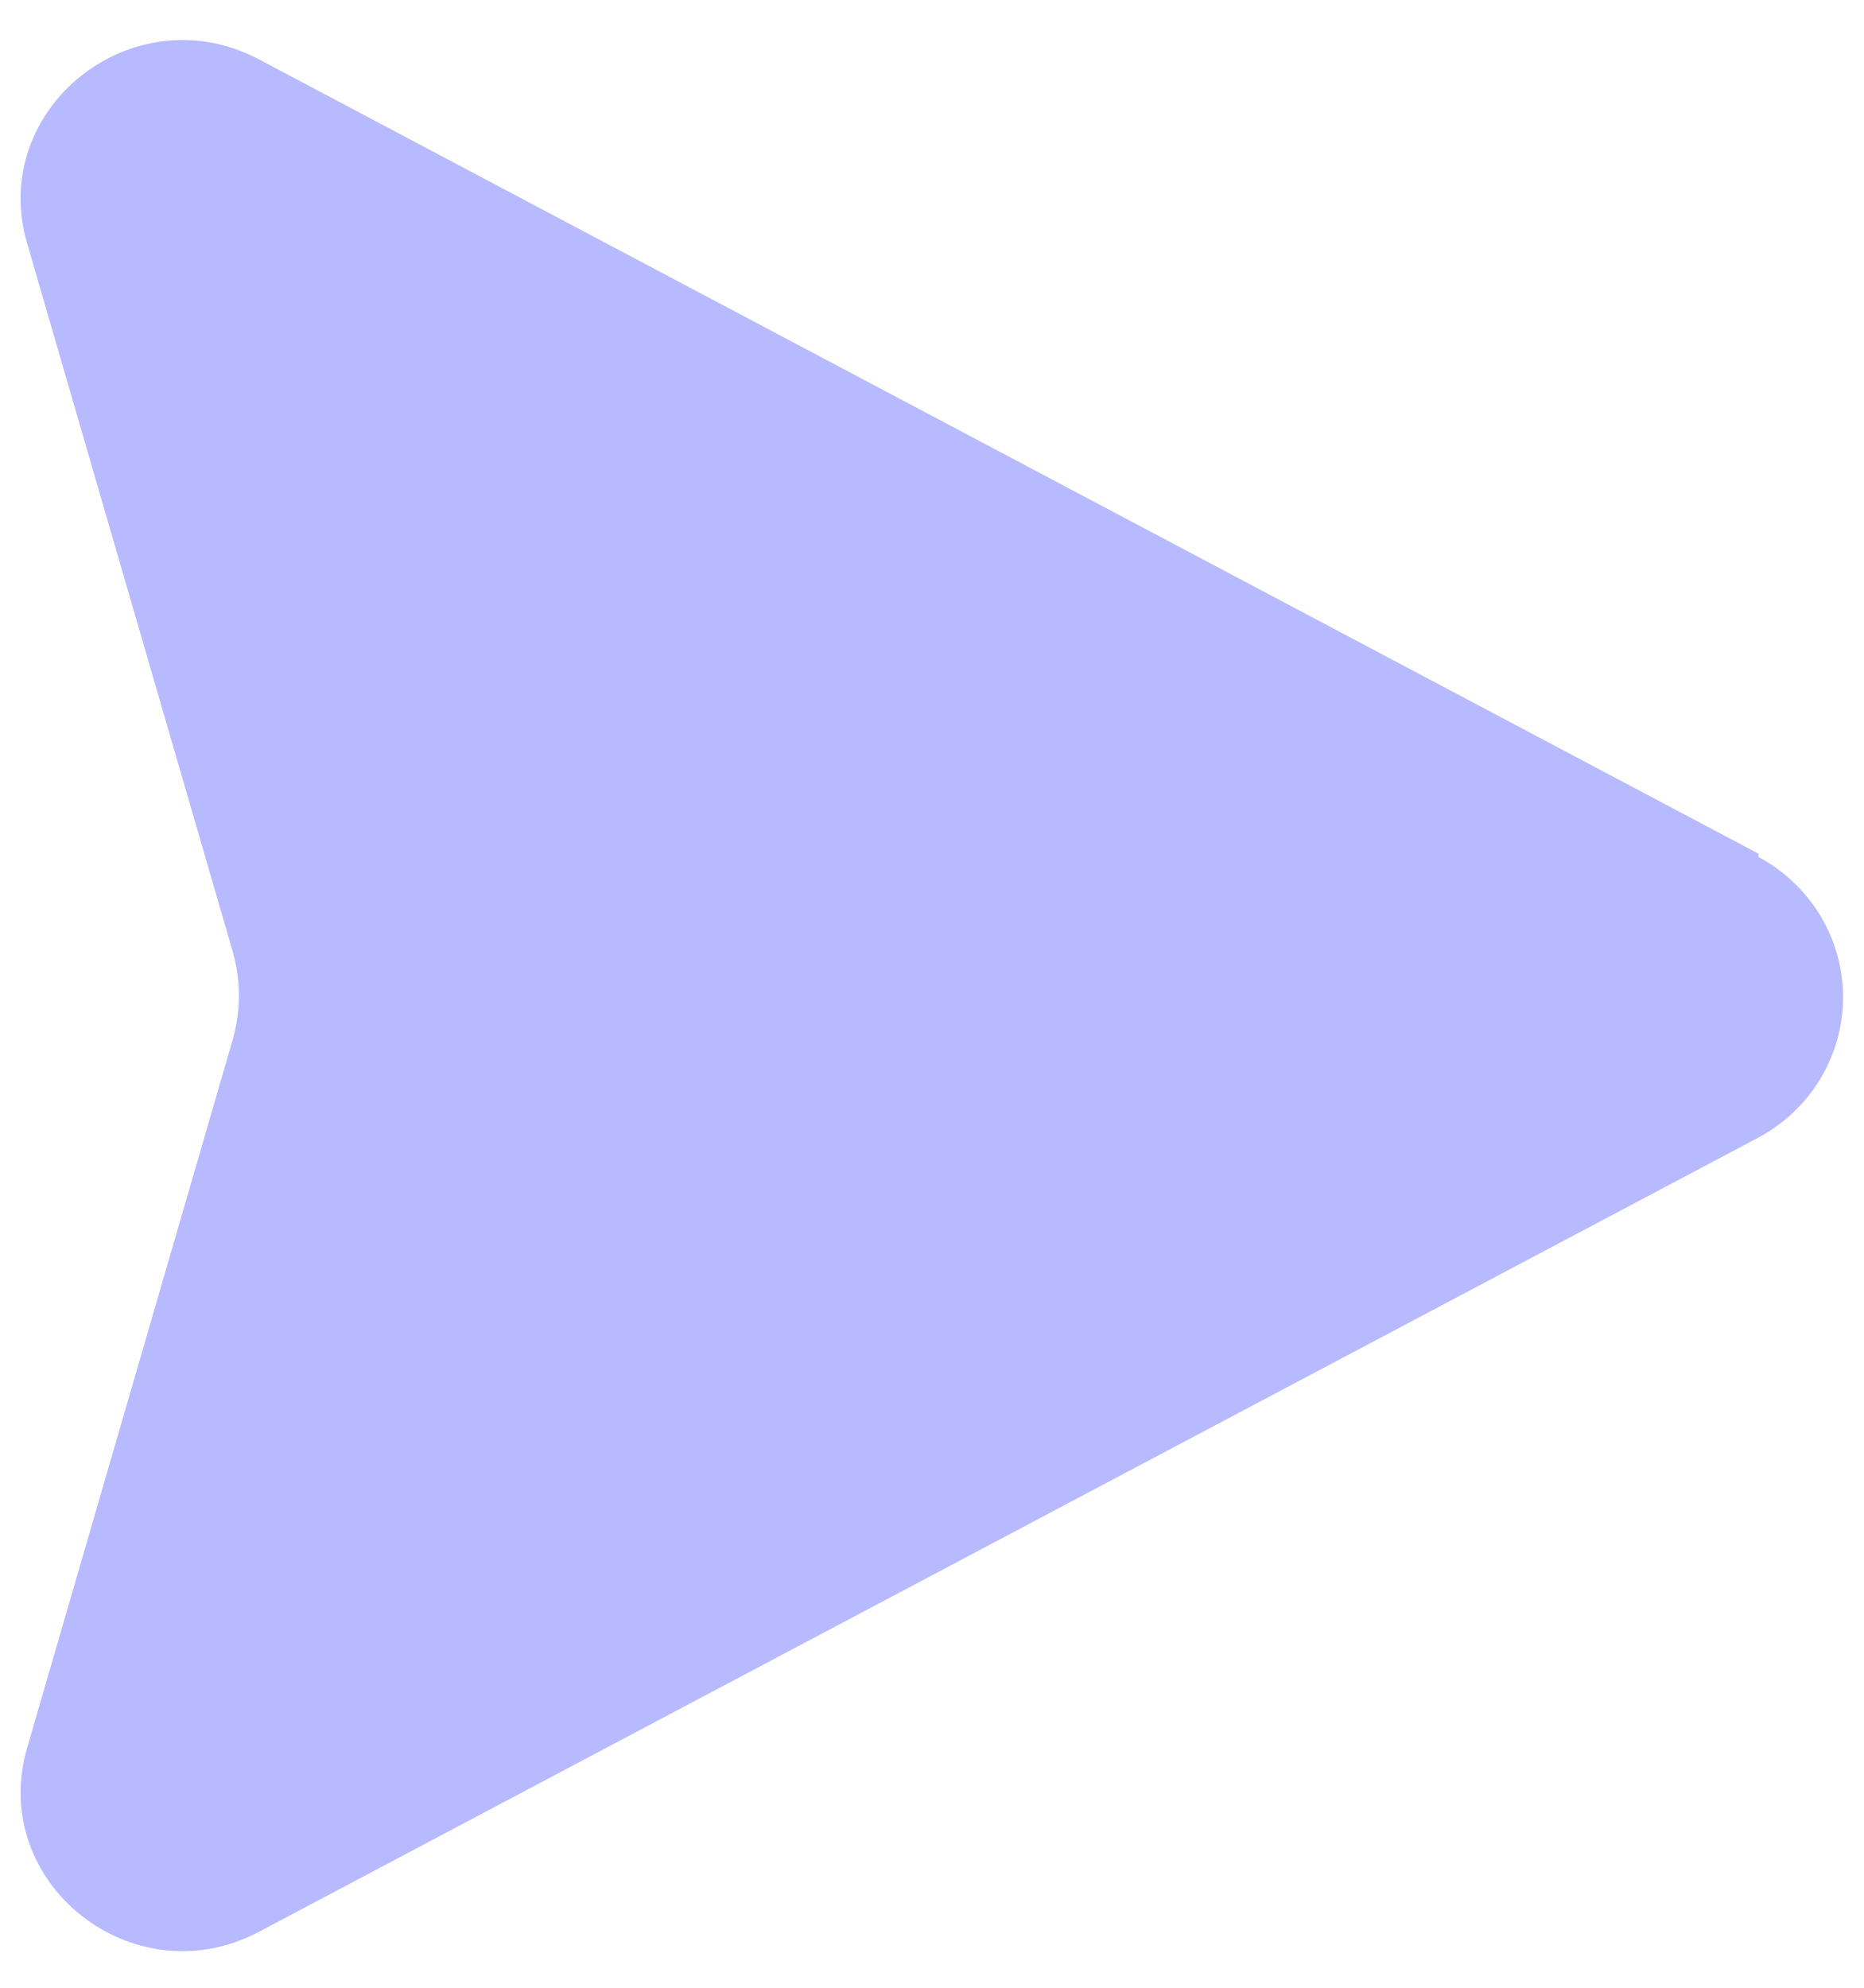
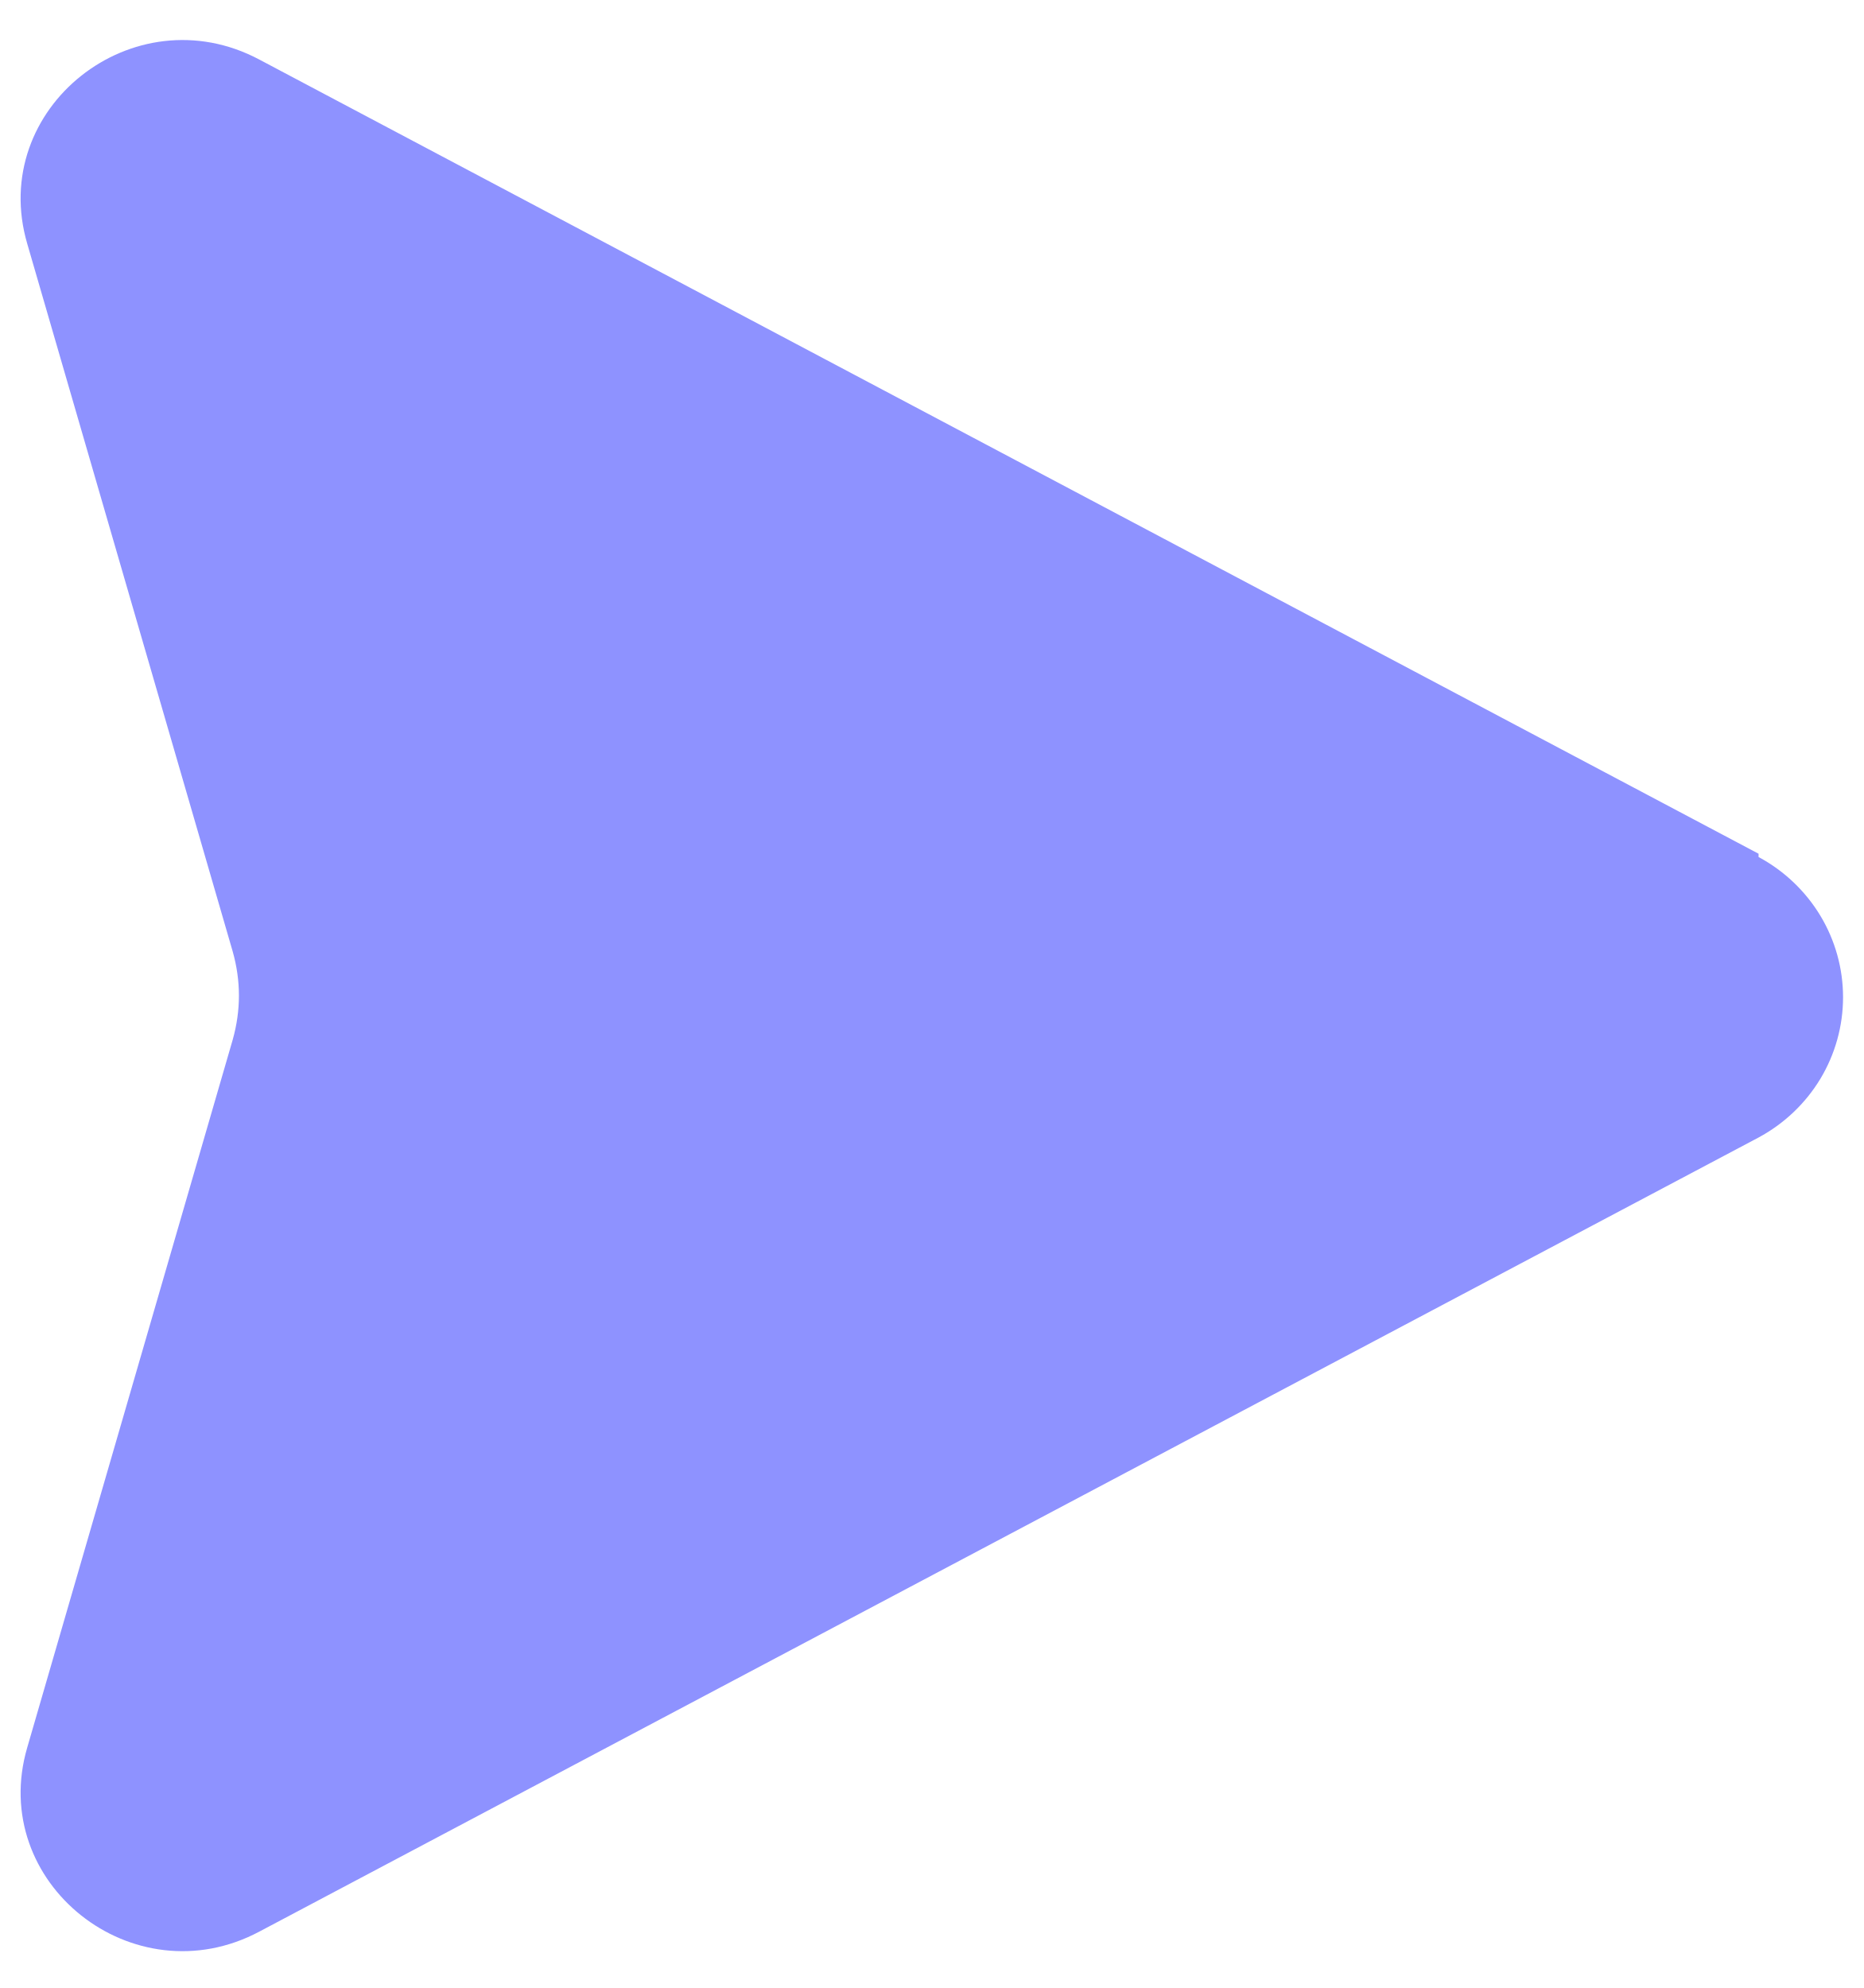
- <svg xmlns="http://www.w3.org/2000/svg" width="30" height="32" viewBox="0 0 30 32" fill="b7baff">
-   <path d="M28.306 13.742L4.173 0.958C2.146 -0.118 -0.201 1.746 0.439 3.925L3.746 15.317C3.879 15.79 3.879 16.262 3.746 16.735L0.439 28.127C-0.201 30.306 2.146 32.17 4.173 31.093L28.306 18.31C28.718 18.088 29.061 17.762 29.301 17.365C29.54 16.967 29.666 16.514 29.666 16.052C29.666 15.59 29.54 15.137 29.301 14.74C29.061 14.343 28.718 14.016 28.306 13.795V13.742Z" fill="#B7BAFF" />
+ <svg xmlns="http://www.w3.org/2000/svg" width="30" height="32" viewBox="0 0 30 32" fill="8e92ff">
+   <path d="M28.306 13.742L4.173 0.958C2.146 -0.118 -0.201 1.746 0.439 3.925L3.746 15.317C3.879 15.79 3.879 16.262 3.746 16.735L0.439 28.127C-0.201 30.306 2.146 32.17 4.173 31.093L28.306 18.31C28.718 18.088 29.061 17.762 29.301 17.365C29.54 16.967 29.666 16.514 29.666 16.052C29.666 15.59 29.54 15.137 29.301 14.74C29.061 14.343 28.718 14.016 28.306 13.795V13.742Z" fill="#8e92ff" />
</svg>
